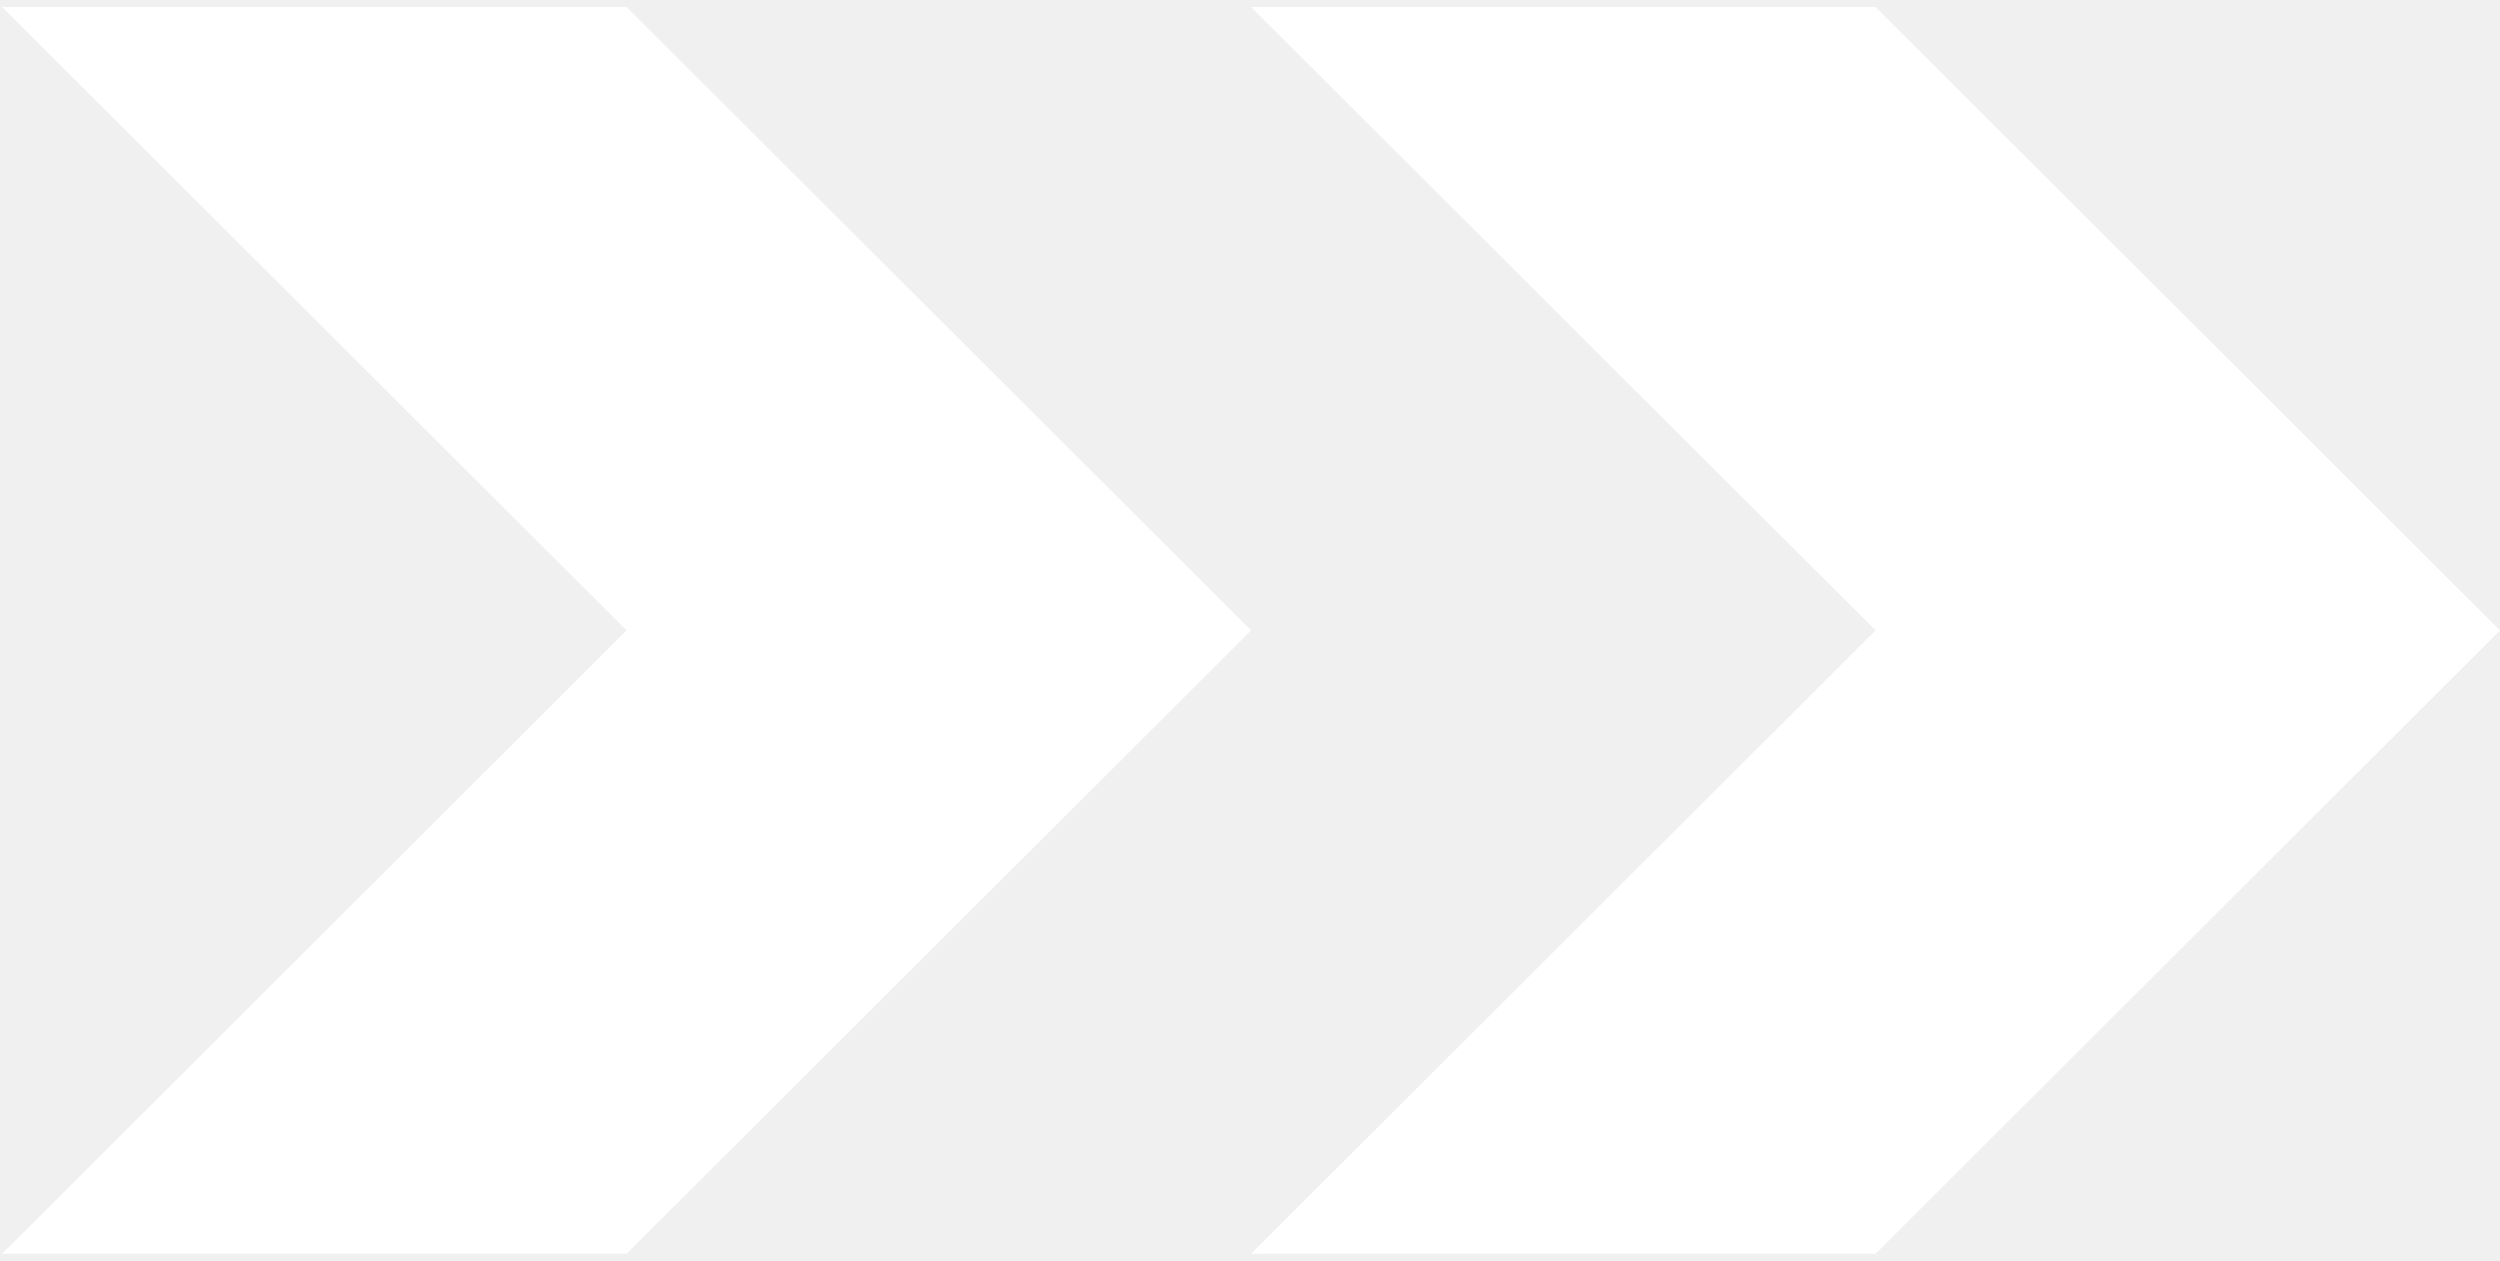
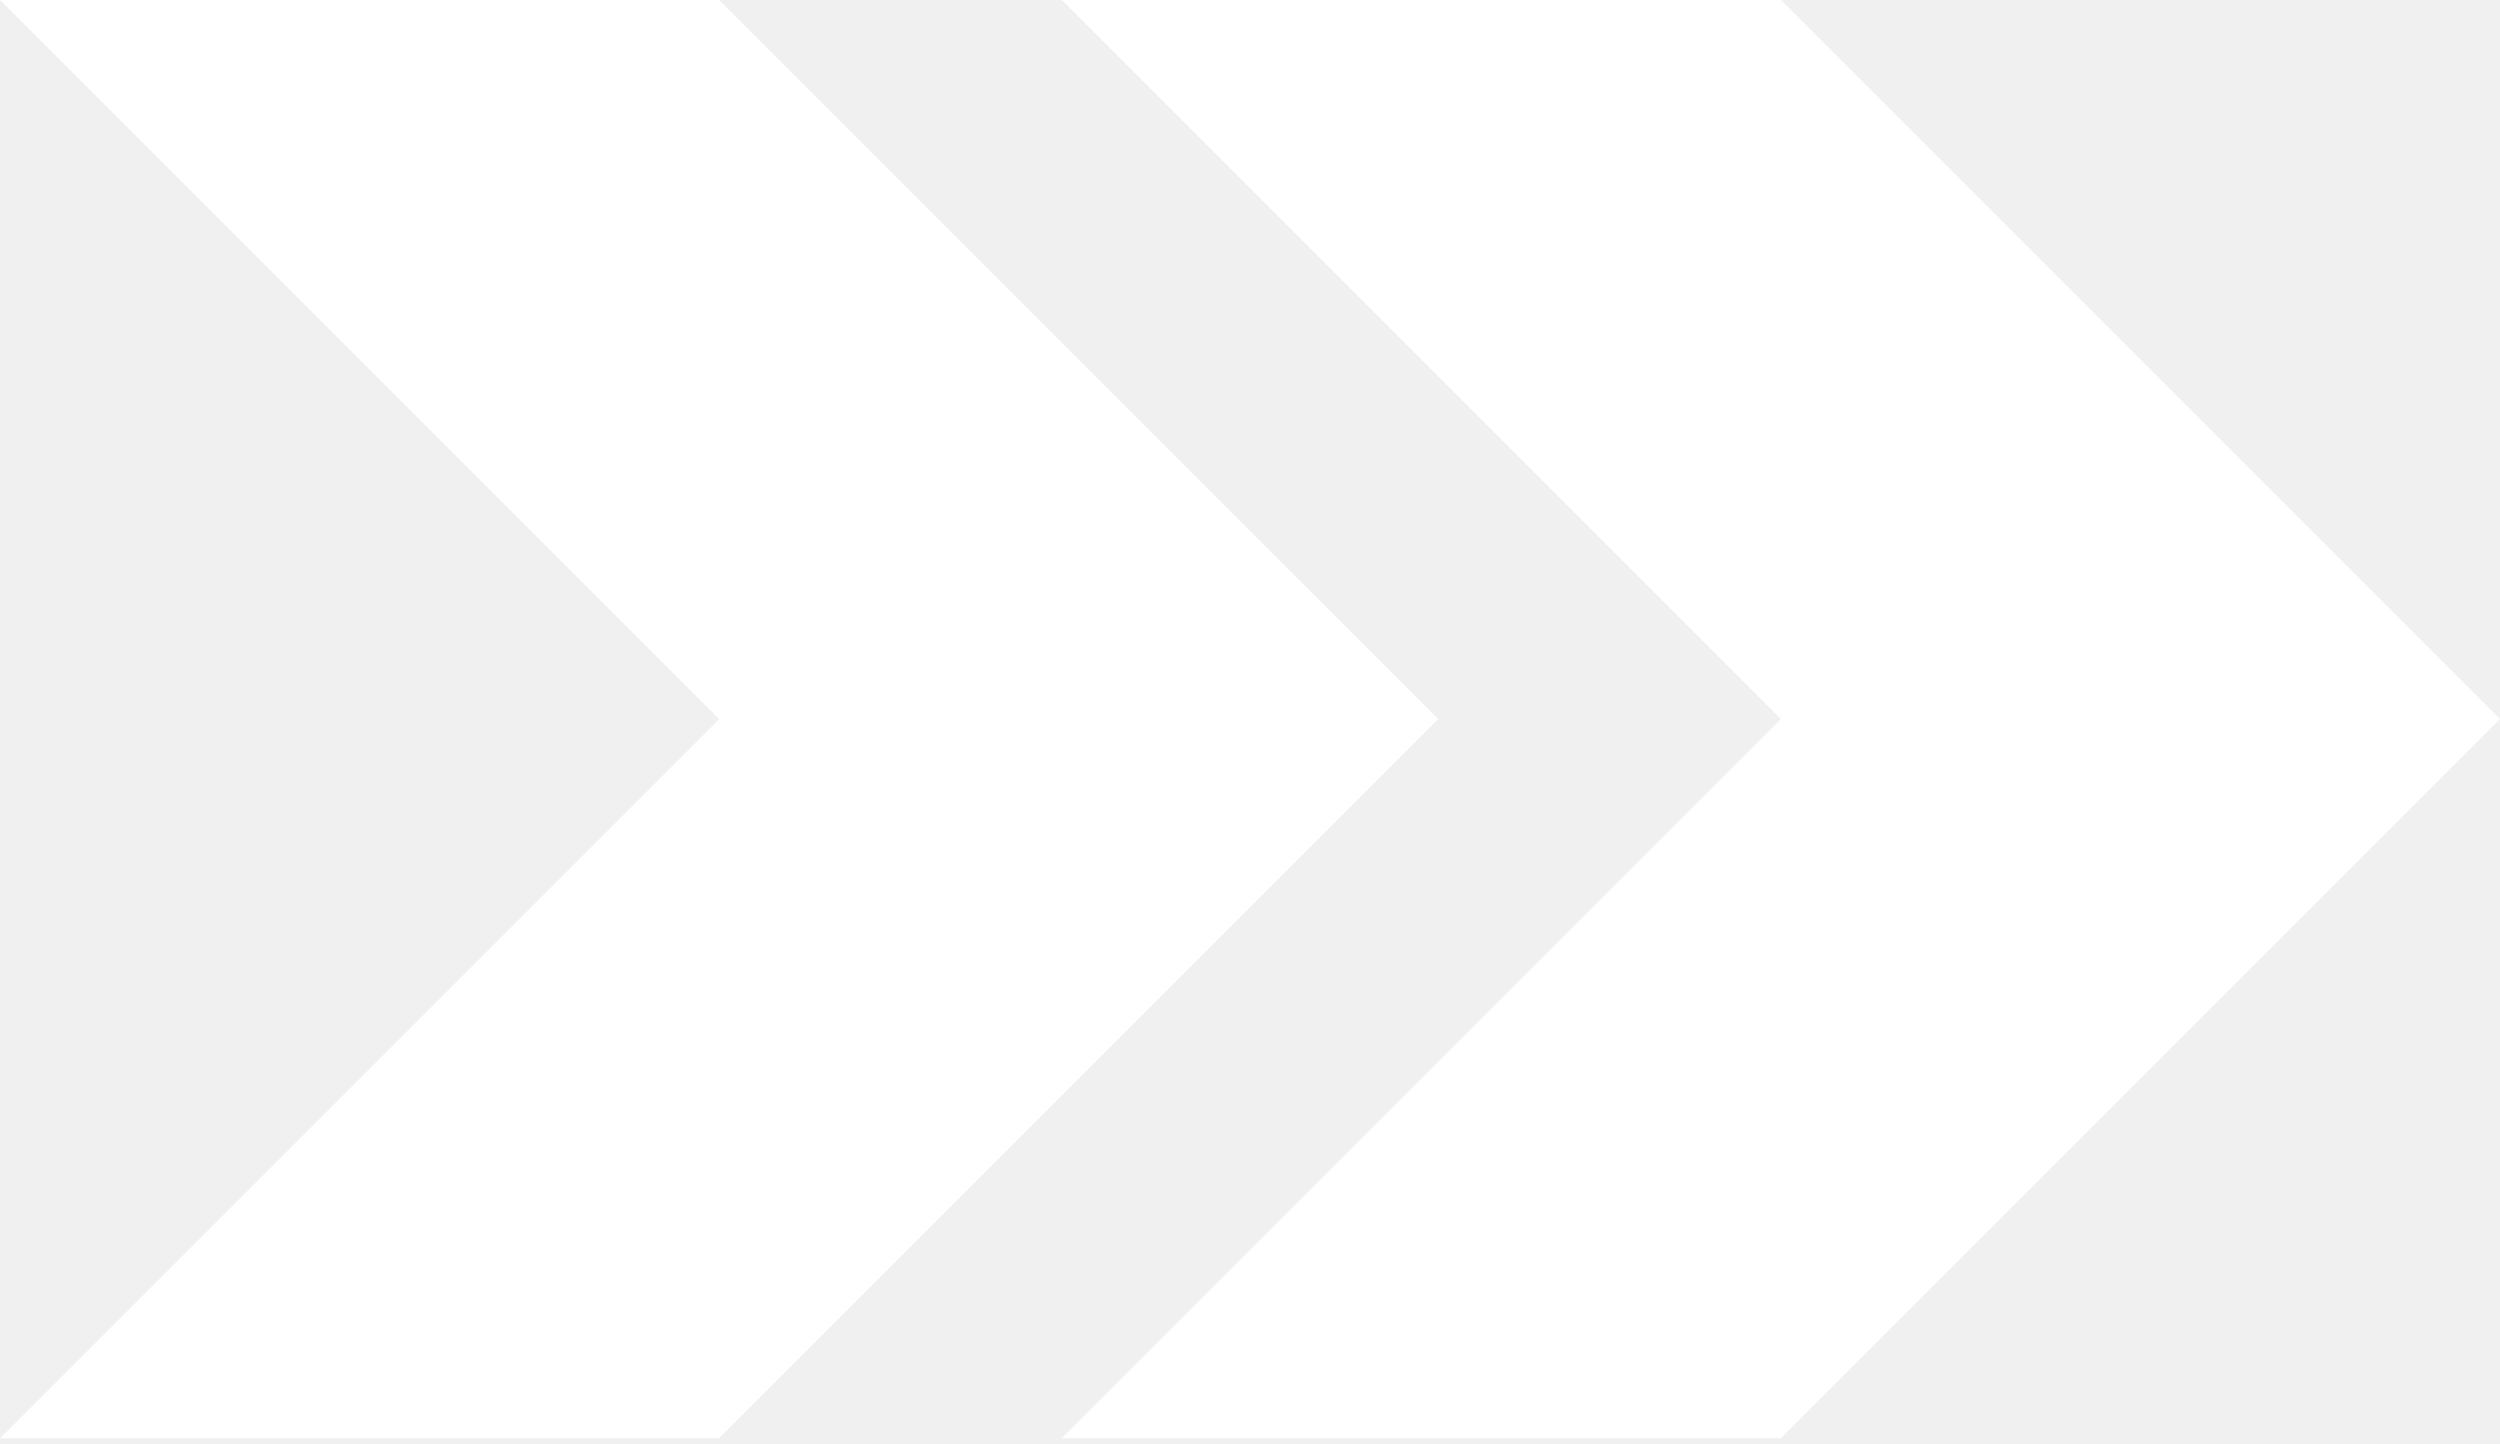
- <svg xmlns="http://www.w3.org/2000/svg" width="240" height="121" viewBox="0 0 240 121" fill="none">
-   <path d="M120.106 120.36L180.053 60.517L120.106 0.679L180.053 0.679L240 60.517L180.053 120.36L120.106 120.36Z" fill="white" />
-   <path d="M0.206 120.36L60.153 60.517L0.206 0.679L60.153 0.679L120.106 60.517L60.153 120.36L0.206 120.36Z" fill="white" />
+ <svg xmlns="http://www.w3.org/2000/svg" width="400" height="231" viewBox="0 0 400 231" fill="none">
+   <path d="M-2.01178e-05 3.05176e-05L115.06 115.06L0 230.121L115.06 230.121L230.121 115.06L115.06 2.04587e-05L-2.01178e-05 3.05176e-05Z" fill="white" />
+   <path d="M169.879 3.05176e-05L284.939 115.06L169.879 230.121L284.939 230.121L400 115.06L284.939 2.04587e-05L169.879 3.05176e-05Z" fill="white" />
</svg>
